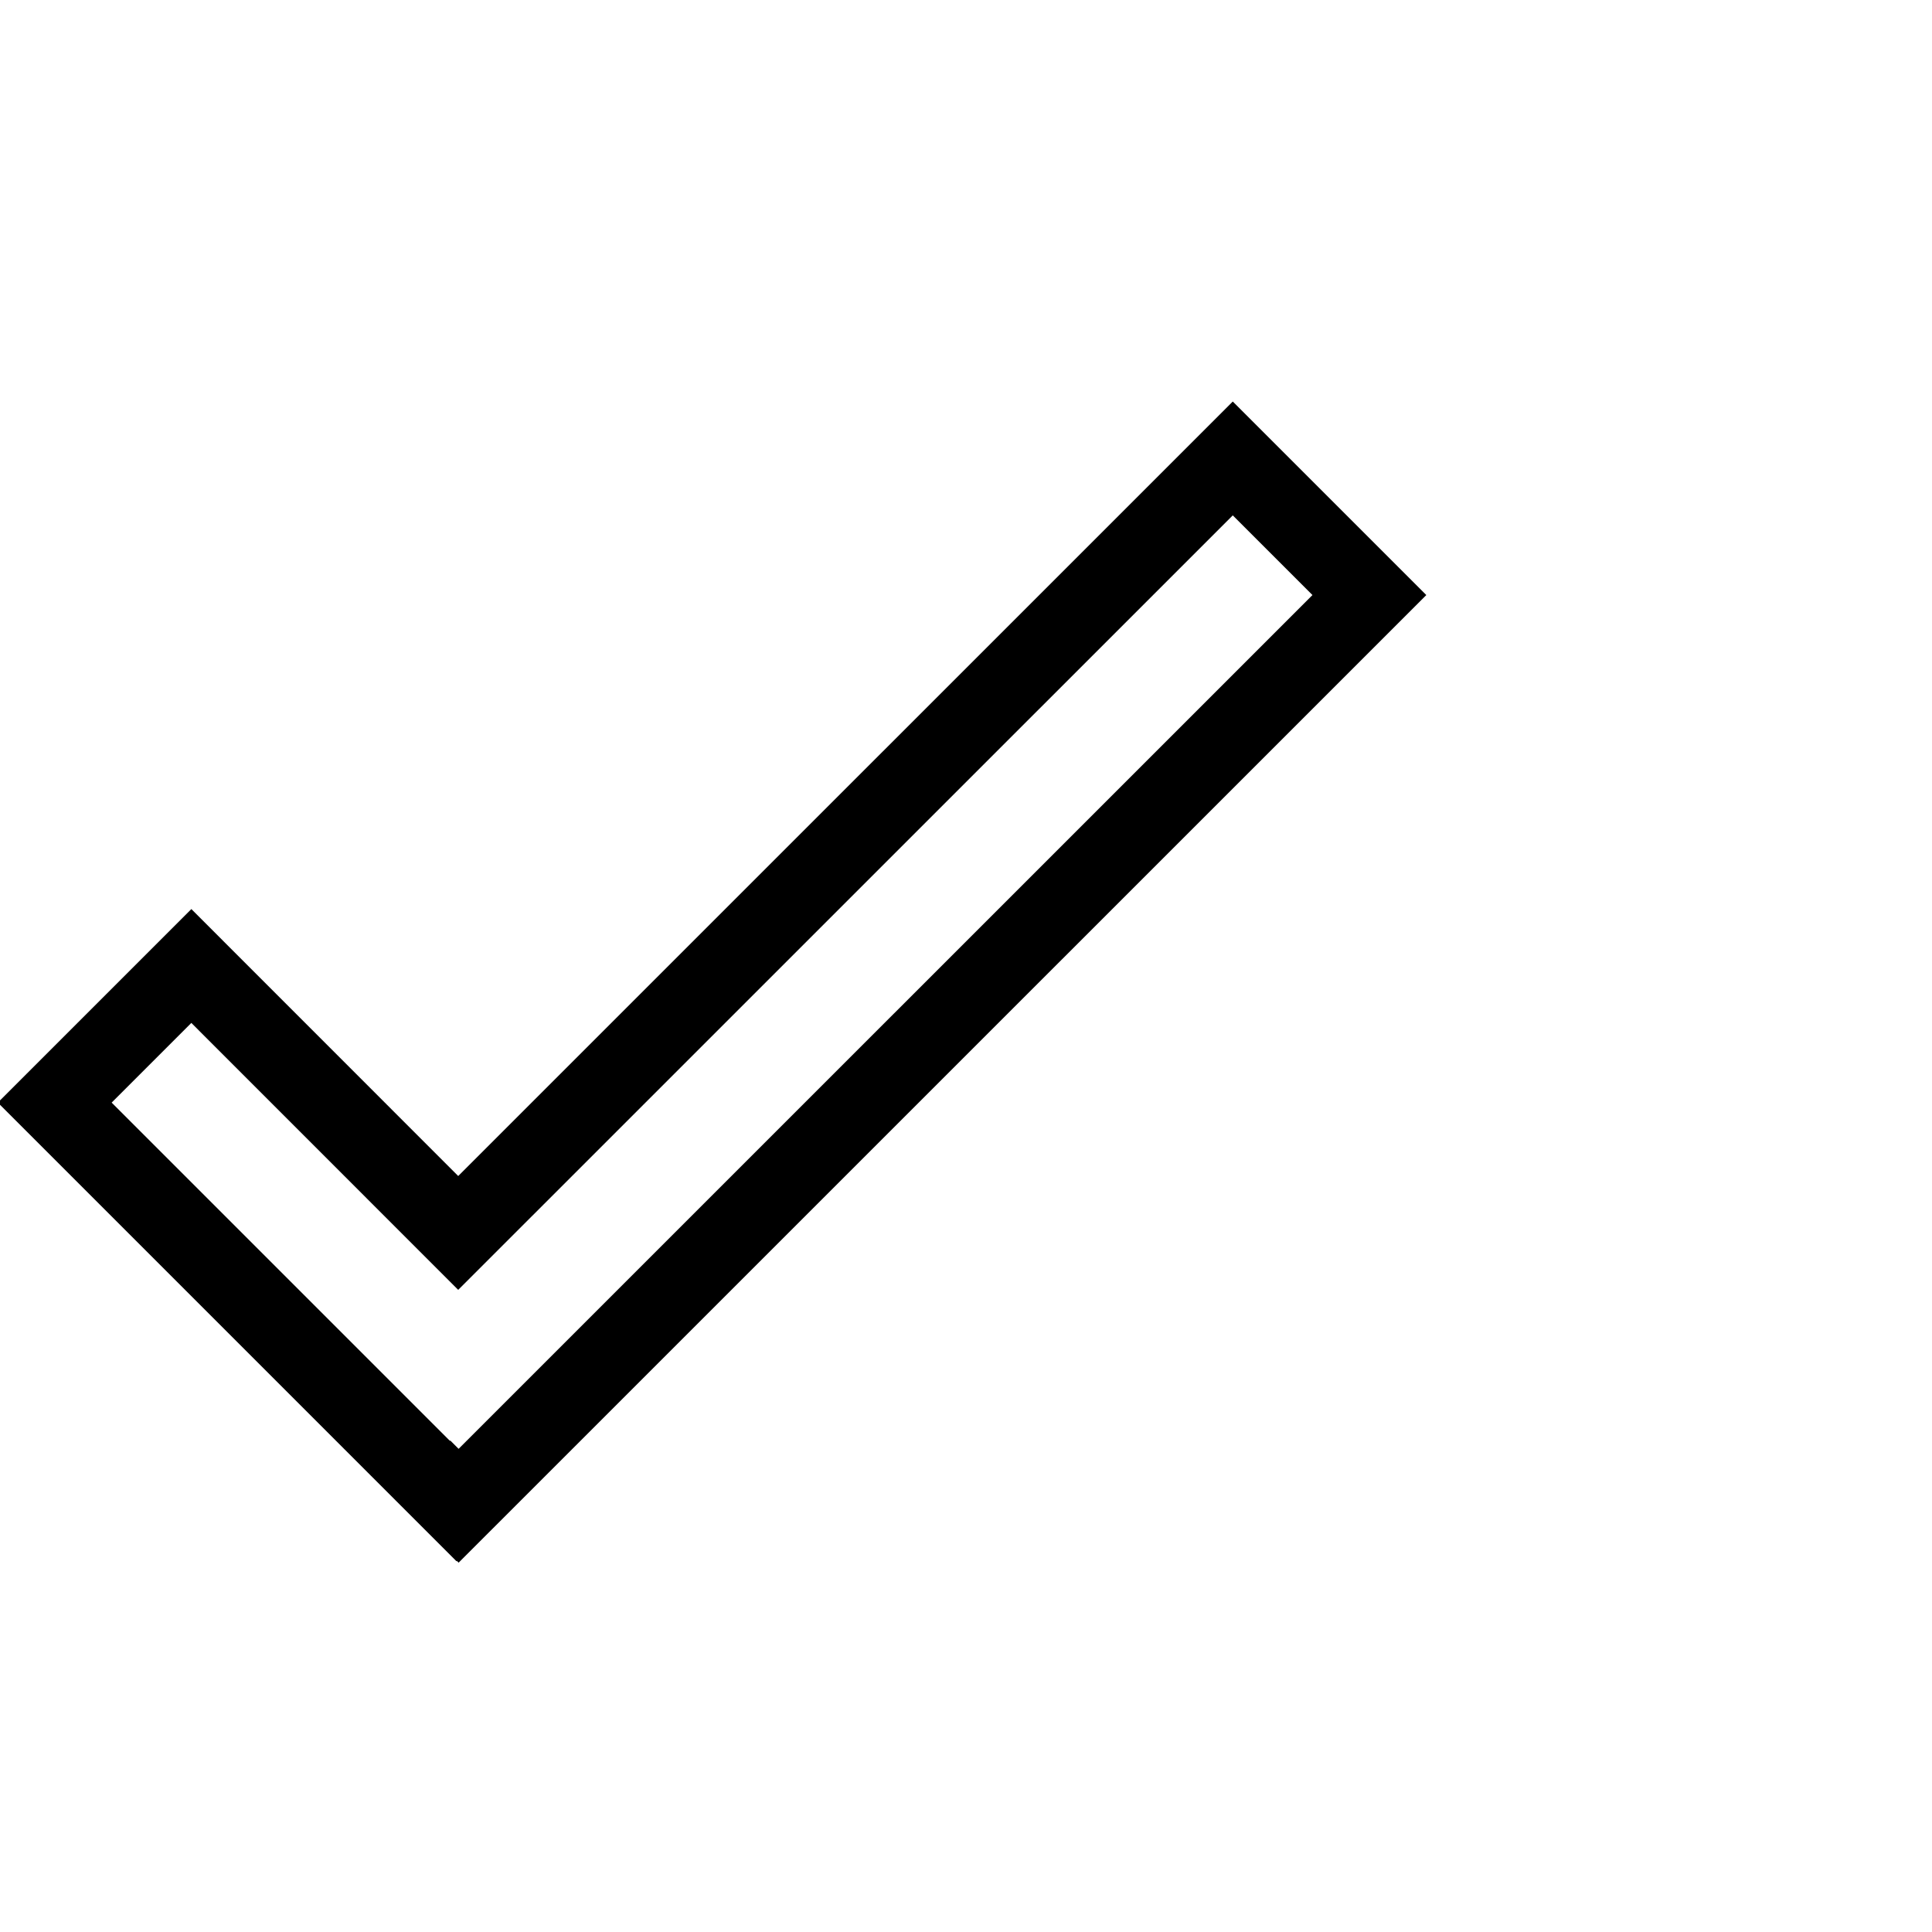
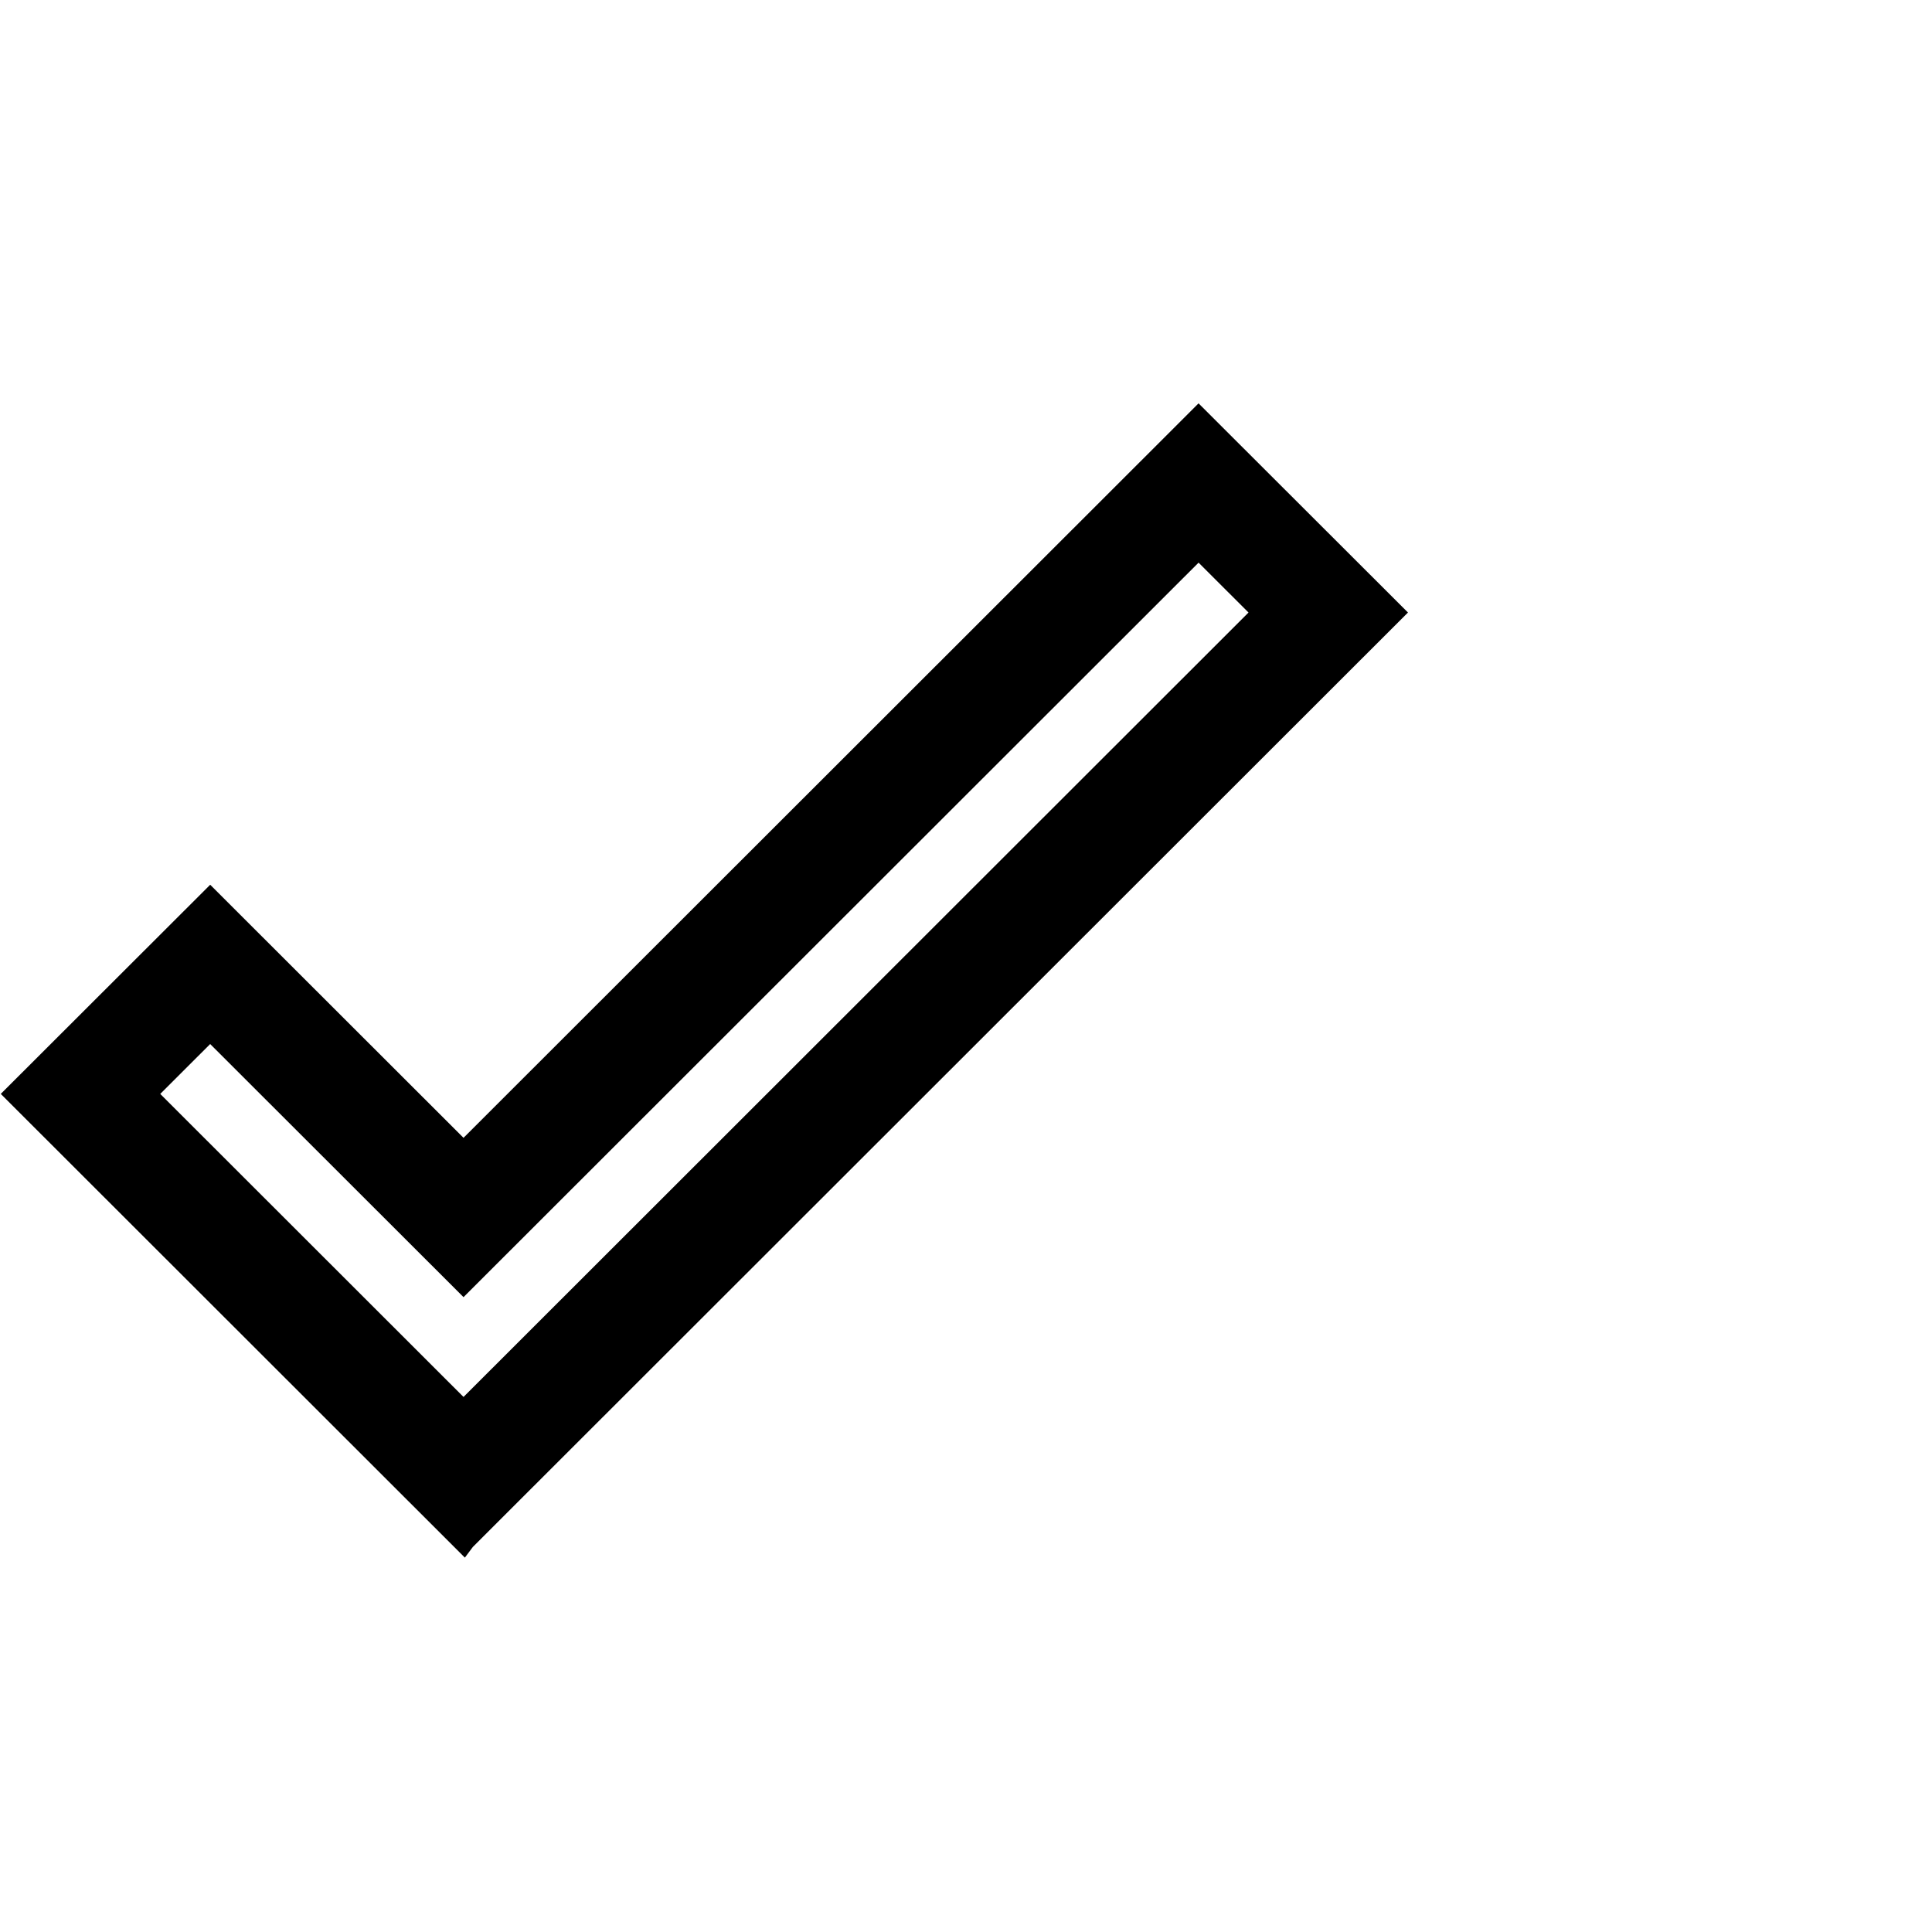
<svg xmlns="http://www.w3.org/2000/svg" width="24px" height="24px" viewBox="0 0 24 24" version="1.1">
  <g id="read-receipt-sent-icon" stroke="none" stroke-width="1" fill="none" fill-rule="evenodd">
    <rect id="Rectangle" x="0" y="0" width="24" height="24" />
-     <path d="M15.314,5.695 L17.011,7.392 L5.697,18.705 L5.634,18.642 L5.63,18.647 L0.68,13.697 L2.377,12 L5.692,15.316 L15.314,5.695 Z" id="Combined-Shape" stroke="#000000" />
+     <path d="M14.889,6 L16.5,7.609 L5.762,18.339 L5.701,18.279 L5.698,18.283 L1,13.589 L2.611,11.98 L5.758,15.124 L14.889,6 Z" id="Combined-Shape" stroke="#000000" stroke-width="1.4" />
  </g>
</svg>
